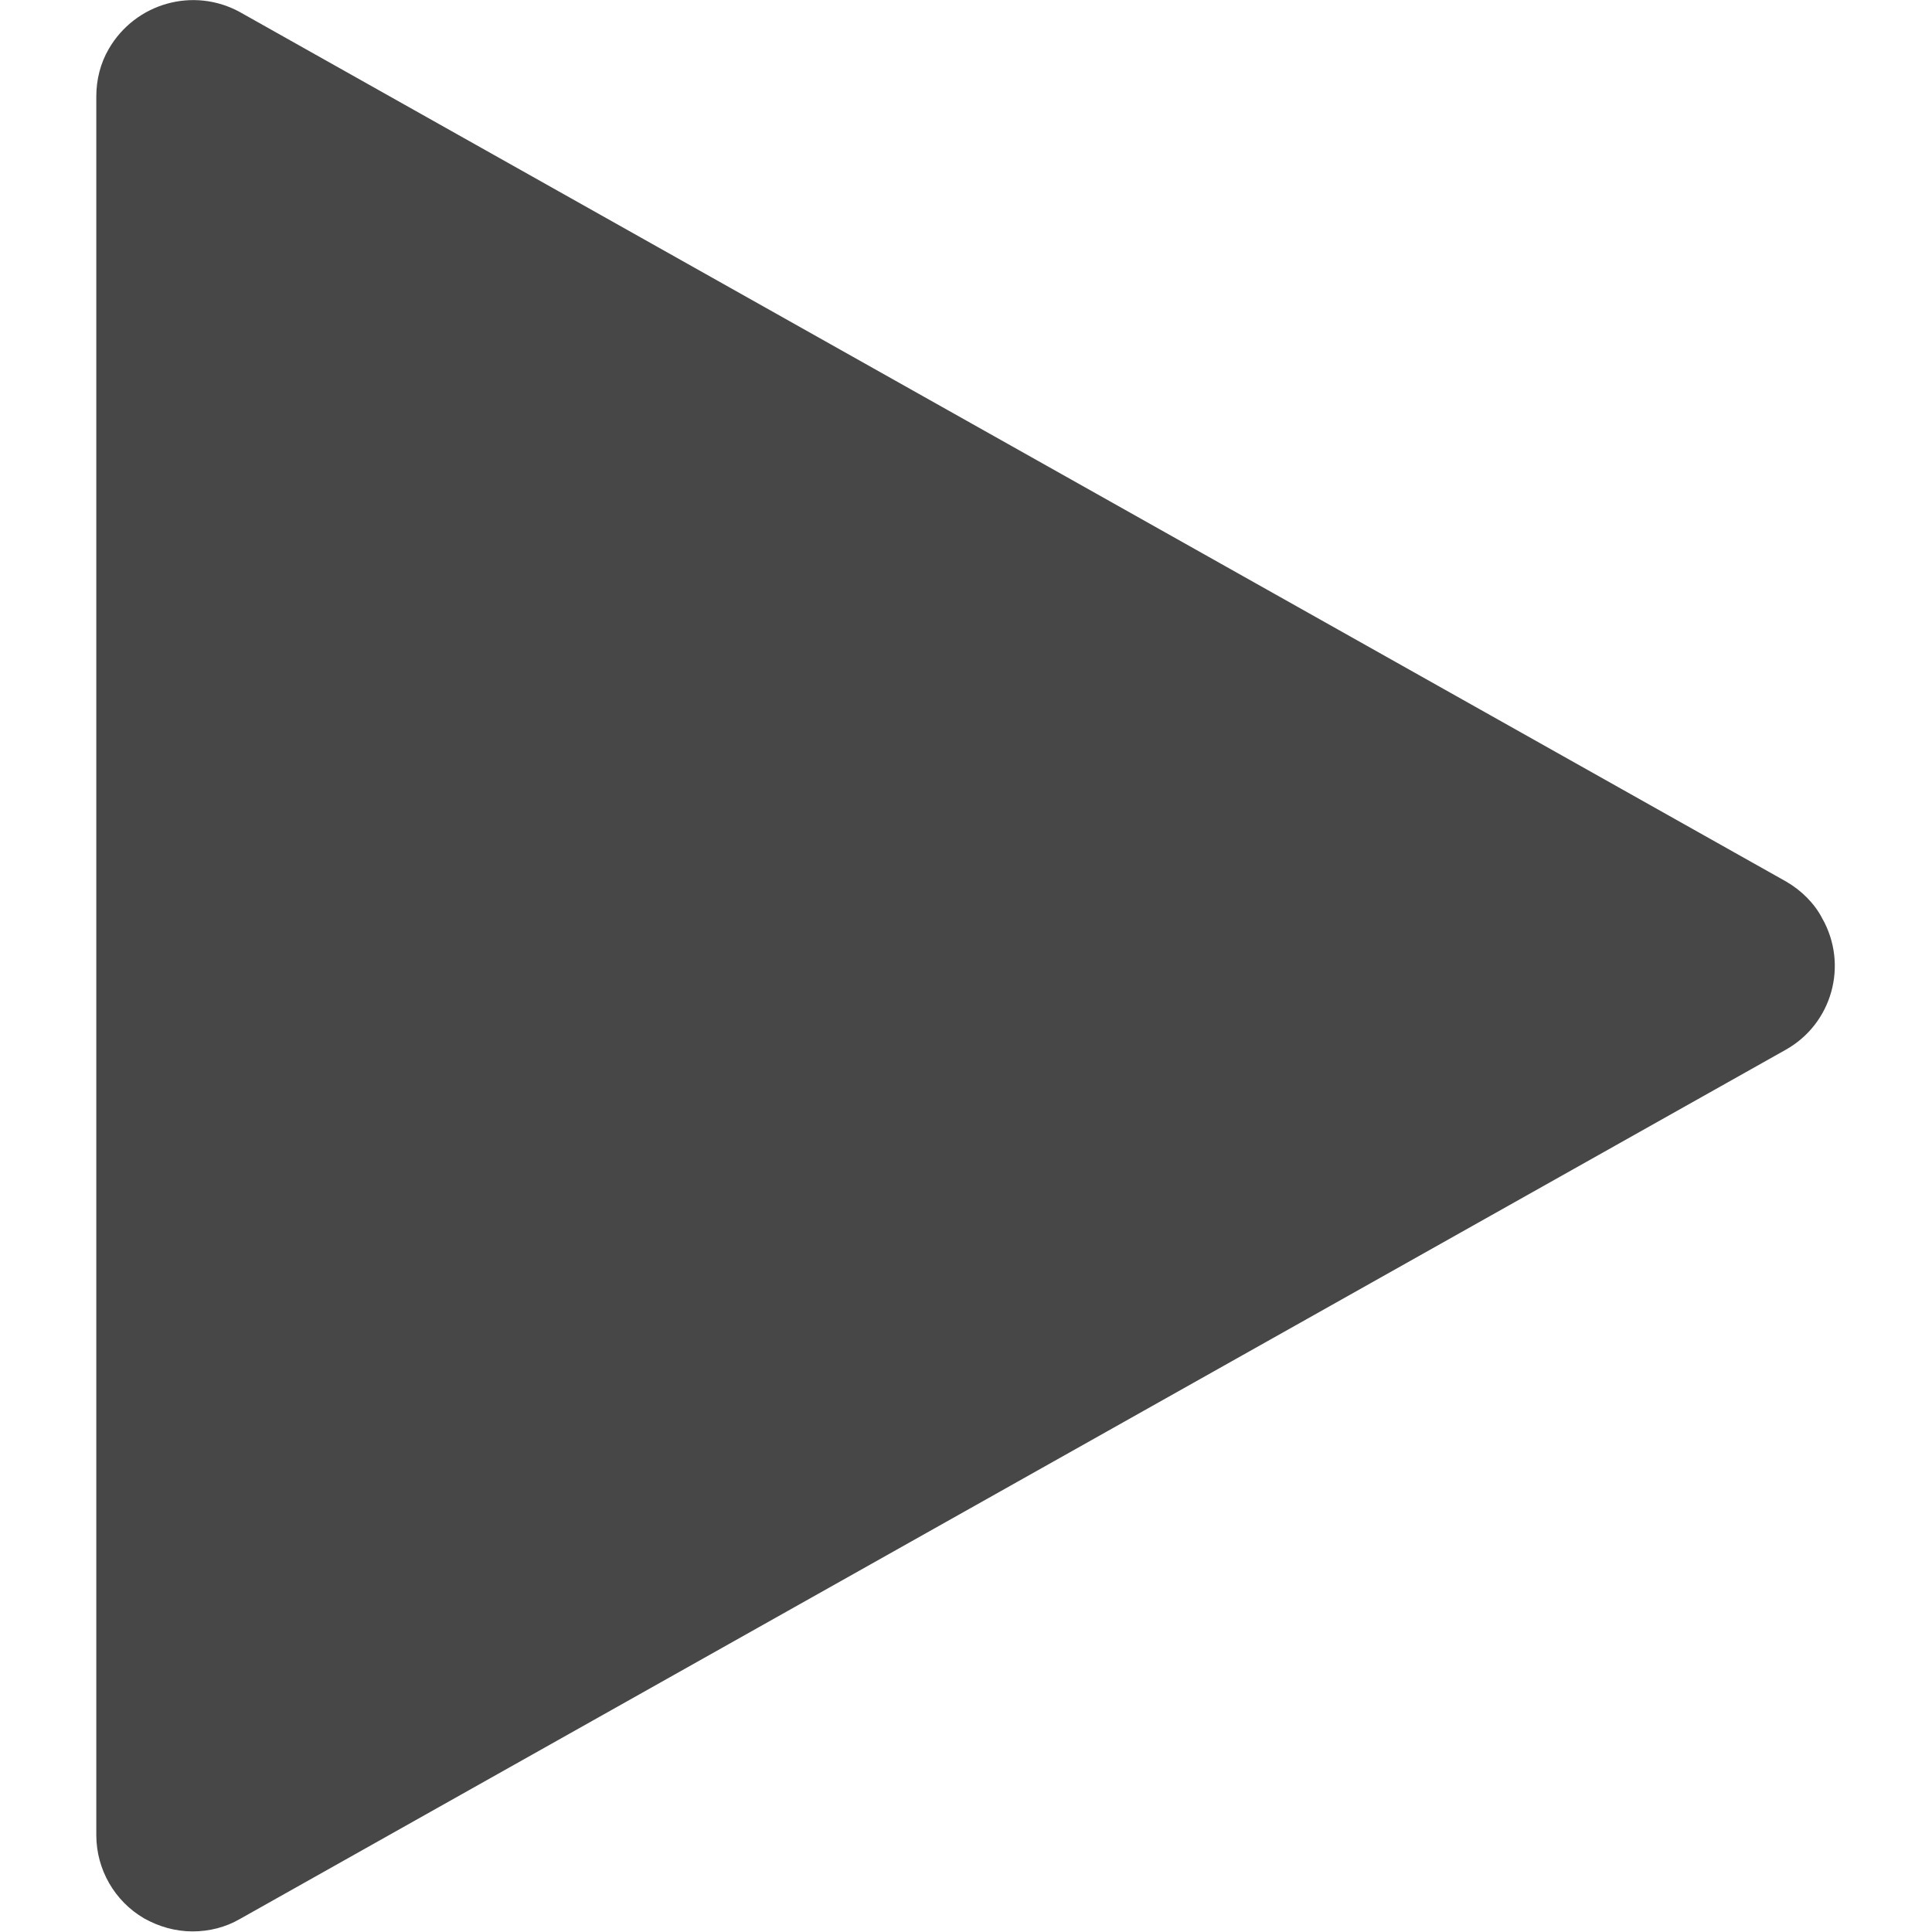
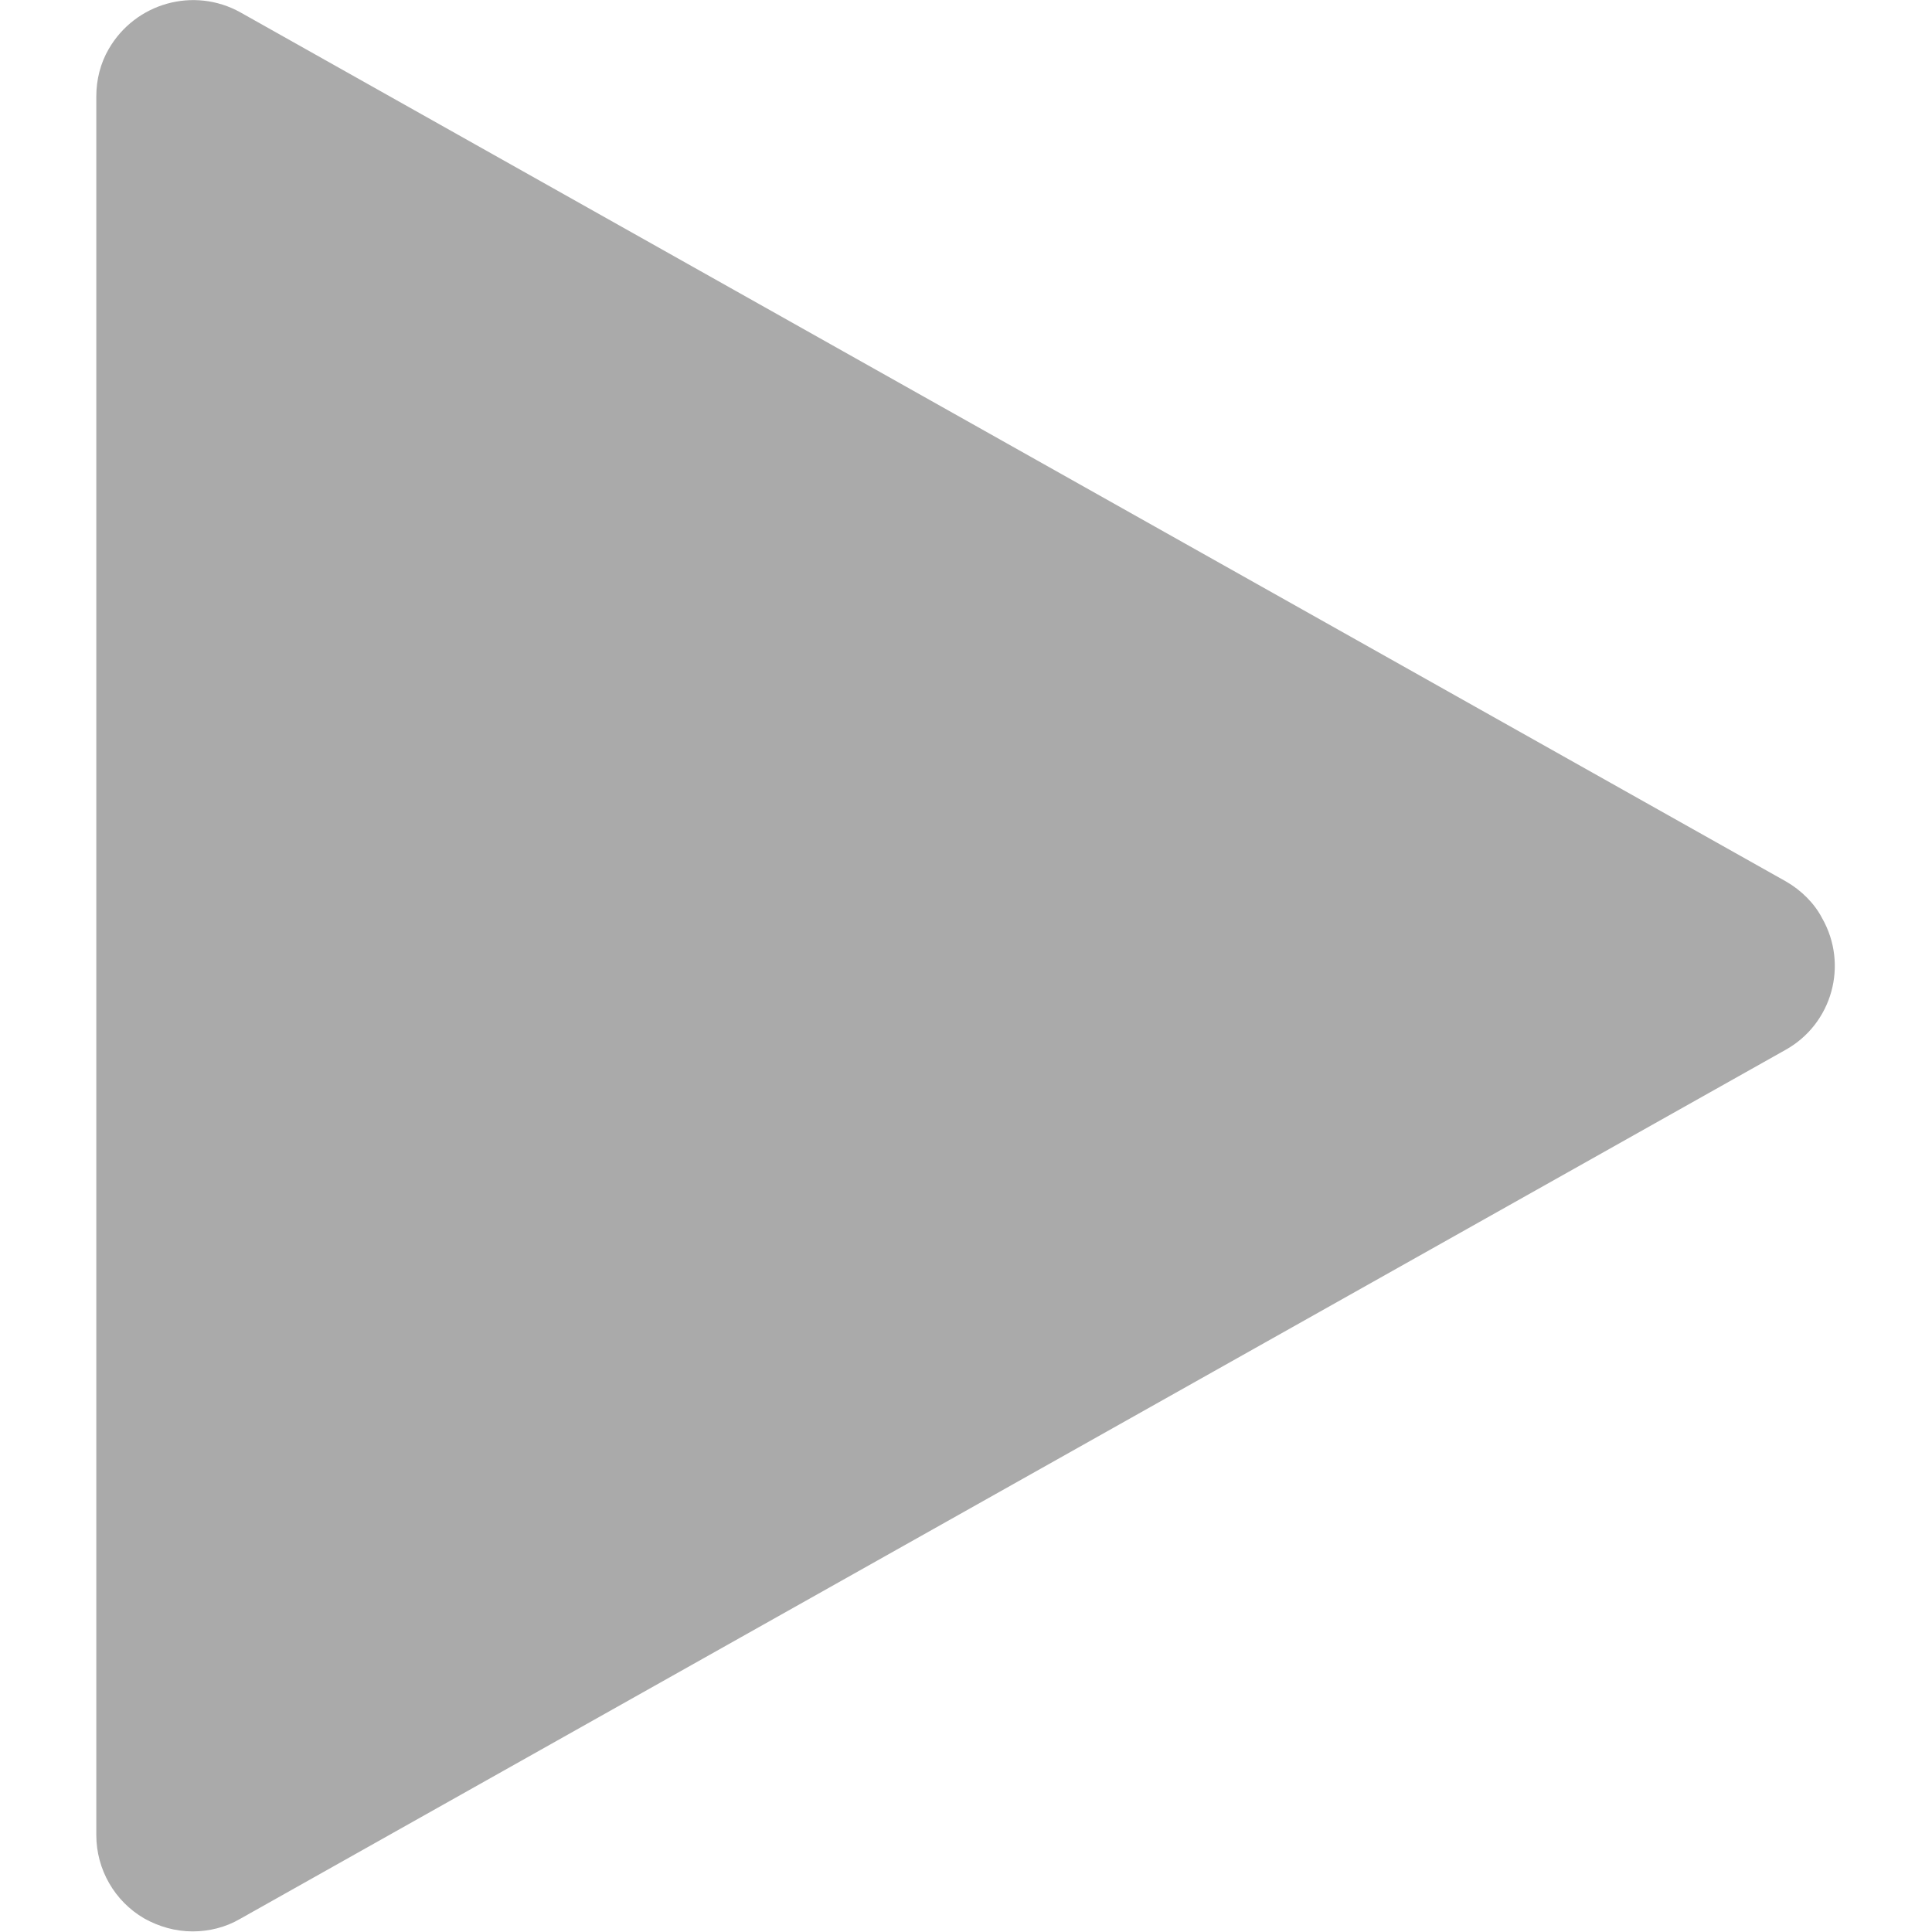
<svg xmlns="http://www.w3.org/2000/svg" version="1.1" id="Laag_1" x="0px" y="0px" viewBox="0 0 327 327" style="enable-background:new 0 0 327 327;" xml:space="preserve">
  <style type="text/css">
- 	.st0{fill:#474747;}
+ 	.st0{fill:#AAAAAA;}
</style>
  <path class="st0" d="M302.3,149.2L40.7,2.1c-7.9-4.4-17.8-1.6-22.3,6.2c-1.4,2.4-2.1,5.2-2.1,8v294.3c0,5.8,3.1,11.2,8.1,14.1  c2.5,1.4,5.3,2.2,8.2,2.2c2.8,0,5.6-0.7,8-2.1l261.6-147.1c7.9-4.4,10.7-14.4,6.2-22.3C307.1,152.9,304.9,150.7,302.3,149.2  L302.3,149.2z" />
</svg>
